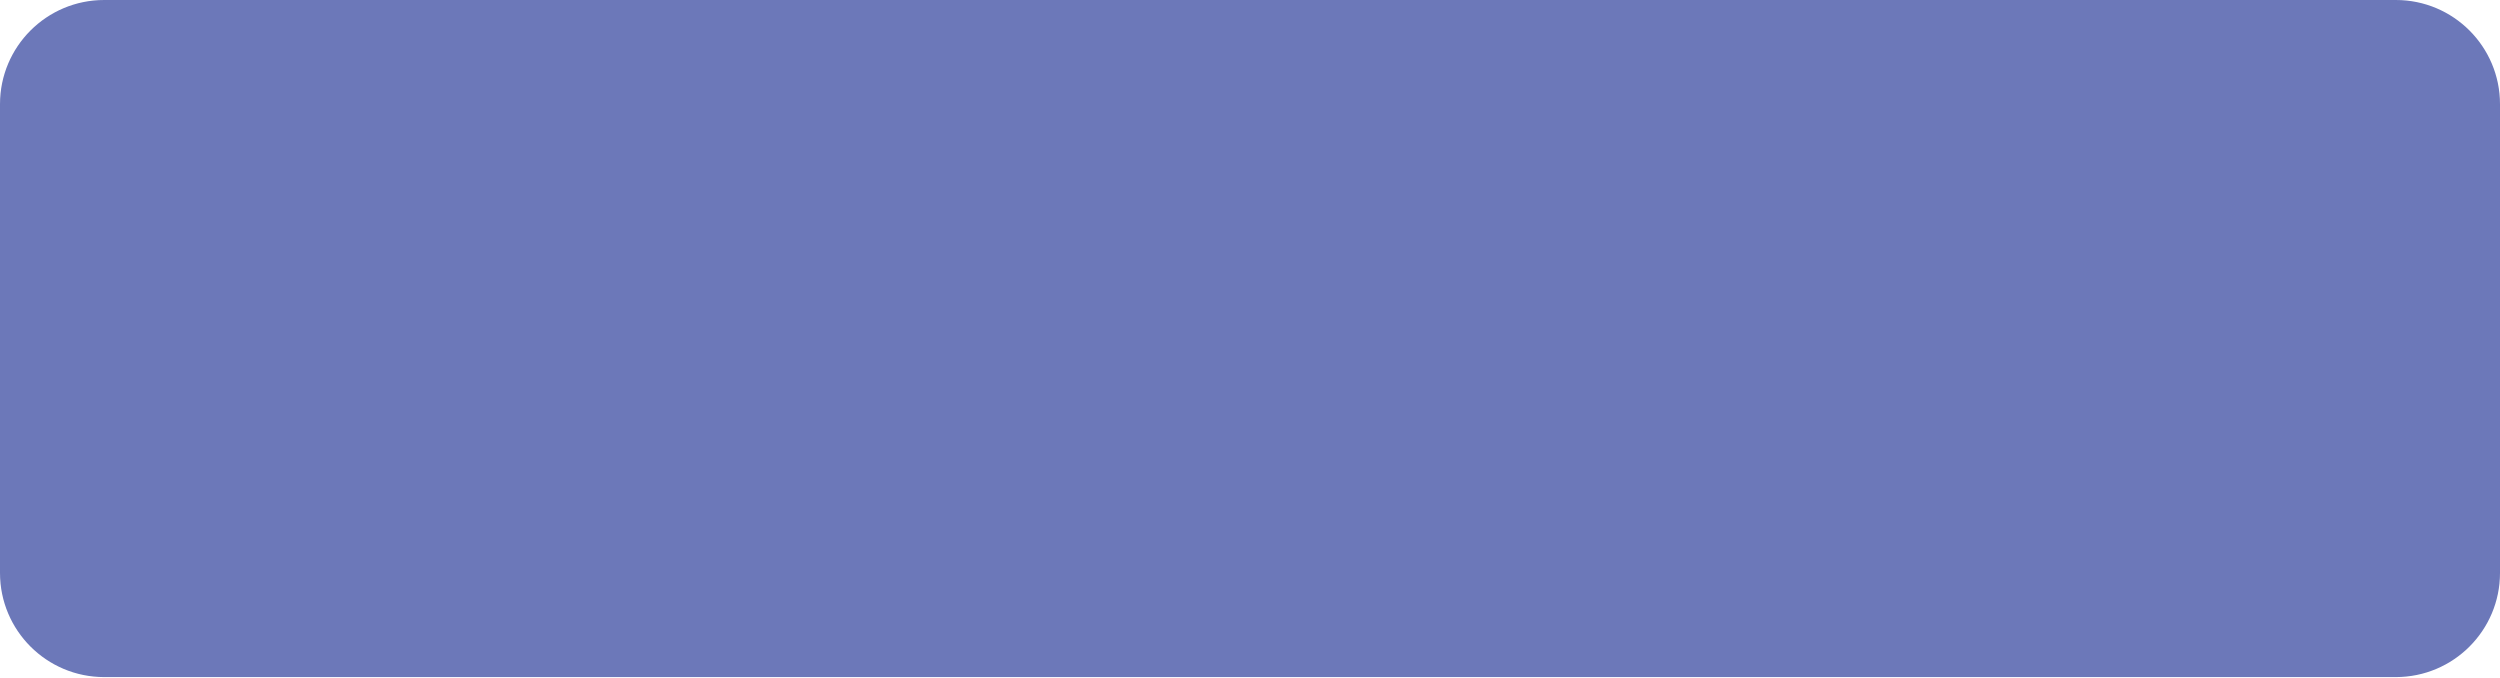
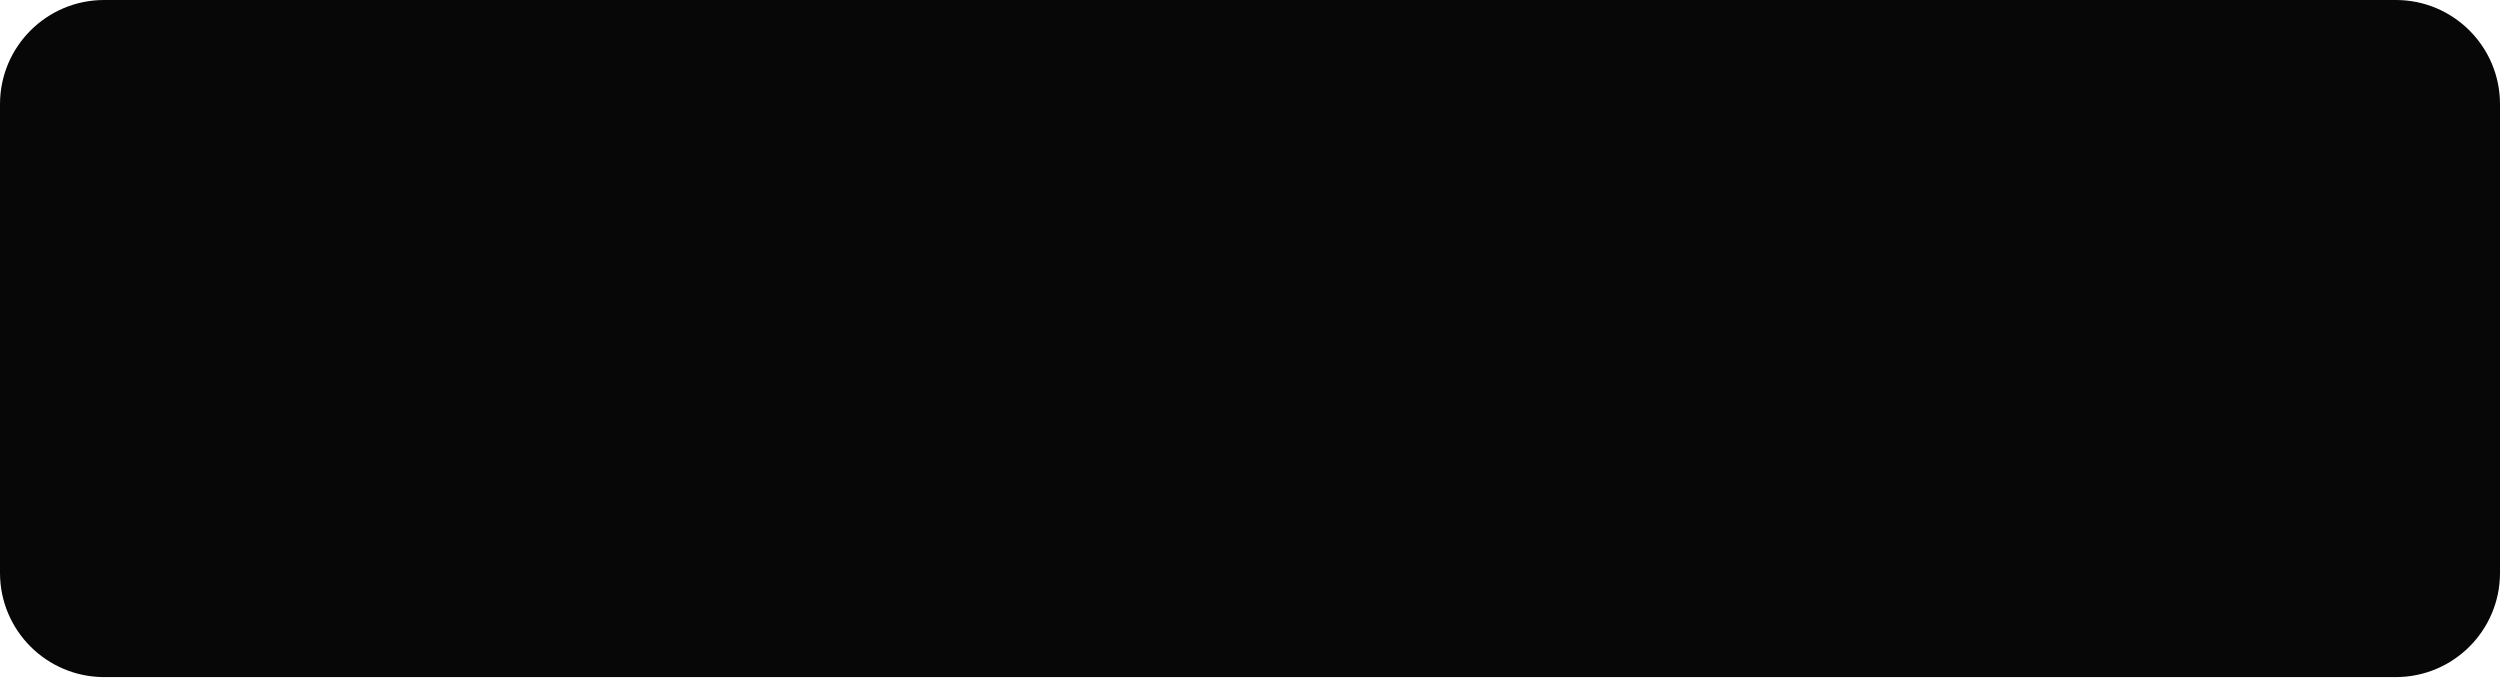
<svg xmlns="http://www.w3.org/2000/svg" id="svg4306" width="48" height="13" version="1.1" style="enable-background:new">
  <defs id="defs29">
    </defs>
  <g id="active-center">
-     <path id="rect4175" width="48" height="13" x="0" y="0" style="opacity:1;fill:#6875b7;fill-opacity:0.969;fill-rule:nonzero;stroke:none;stroke-width:2;stroke-linecap:round;stroke-linejoin:round;stroke-miterlimit:4;stroke-dasharray:none;stroke-opacity:1" d="m 2,0 h 44 a 2,2 45 0 1 2,2 v 9 a 2,2 135 0 1 -2,2 H 2 A 2,2 45 0 1 0,11 V 2 A 2,2 135 0 1 2,0 Z" />
+     <path id="rect4175" width="48" height="13" x="0" y="0" style="opacity:1;fill:{{palettes.secondary._50.hex}};fill-opacity:0.969;fill-rule:nonzero;stroke:none;stroke-width:2;stroke-linecap:round;stroke-linejoin:round;stroke-miterlimit:4;stroke-dasharray:none;stroke-opacity:1" d="m 2,0 h 44 a 2,2 45 0 1 2,2 v 9 a 2,2 135 0 1 -2,2 H 2 A 2,2 45 0 1 0,11 V 2 A 2,2 135 0 1 2,0 Z" />
  </g>
  <g id="hover-center" transform="translate(-22,-42)">
-     <path id="rect4175-75" width="48" height="13" x="0" y="0" style="opacity:0.9;fill:#6875b7;fill-opacity:0.969;fill-rule:nonzero;stroke:none;stroke-width:2;stroke-linecap:round;stroke-linejoin:round;stroke-miterlimit:4;stroke-dasharray:none;stroke-opacity:1;enable-background:new" d="m 2,0 h 44 a 2,2 45 0 1 2,2 v 9 a 2,2 135 0 1 -2,2 H 2 A 2,2 45 0 1 0,11 V 2 A 2,2 135 0 1 2,0 Z" transform="translate(74,42)" />
+     <path id="rect4175-75" width="48" height="13" x="0" y="0" style="opacity:0.9;fill:{{palettes.secondary._50.hex}};fill-opacity:0.969;fill-rule:nonzero;stroke:none;stroke-width:2;stroke-linecap:round;stroke-linejoin:round;stroke-miterlimit:4;stroke-dasharray:none;stroke-opacity:1;enable-background:new" d="m 2,0 h 44 a 2,2 45 0 1 2,2 v 9 a 2,2 135 0 1 -2,2 H 2 A 2,2 45 0 1 0,11 V 2 A 2,2 135 0 1 2,0 Z" transform="translate(74,42)" />
    <g id="g5" transform="matrix(1.282297,0,0,1.403544,-23.89486,-16.36352)" style="stroke-width:1.05;enable-background:new">
      <rect style="opacity:1;fill:#d5d5d5;fill-opacity:1;stroke-width:0.525;stroke-linecap:square;stroke-linejoin:round;enable-background:new" id="rect5" width="1.004" height="6.973" x="45.089" y="-99.968" transform="matrix(-0.01388465,0.9999036,-0.9999791,-0.00646801,0,0)" />
    </g>
    <g id="g1" transform="matrix(1.282297,0,0,1.403544,-23.89486,-19.56303)" style="stroke-width:1.05;enable-background:new">
      <rect style="opacity:1;fill:#d5d5d5;fill-opacity:1;stroke-width:0.525;stroke-linecap:square;stroke-linejoin:round;enable-background:new" id="rect1" width="1.004" height="6.973" x="45.089" y="-99.968" transform="matrix(-0.01388465,0.9999036,-0.9999791,-0.00646801,0,0)" />
    </g>
    <g id="g3" transform="matrix(1.282297,0,0,1.403544,-23.89486,-13.26352)" style="stroke-width:1.05;enable-background:new">
      <rect style="opacity:1;fill:#d5d5d5;fill-opacity:1;stroke-width:0.525;stroke-linecap:square;stroke-linejoin:round;enable-background:new" id="rect3" width="1.004" height="6.973" x="45.089" y="-99.968" transform="matrix(-0.01388465,0.9999036,-0.9999791,-0.00646801,0,0)" />
    </g>
  </g>
  <g id="pressed-center" transform="translate(-22,-42)">
-     <path id="rect4175-75-6" width="48" height="13" x="0" y="0" style="opacity:0.9;fill:#6875b7;fill-opacity:0.969;fill-rule:nonzero;stroke:none;stroke-width:2;stroke-linecap:round;stroke-linejoin:round;stroke-miterlimit:4;stroke-dasharray:none;stroke-opacity:1;enable-background:new" d="m 2,0 h 44 a 2,2 45 0 1 2,2 v 9 a 2,2 135 0 1 -2,2 H 2 A 2,2 45 0 1 0,11 V 2 A 2,2 135 0 1 2,0 Z" transform="translate(126.4949,42)" />
+     <path id="rect4175-75-6" width="48" height="13" x="0" y="0" style="opacity:0.9;fill:{{palettes.secondary._50.hex}};fill-opacity:0.969;fill-rule:nonzero;stroke:none;stroke-width:2;stroke-linecap:round;stroke-linejoin:round;stroke-miterlimit:4;stroke-dasharray:none;stroke-opacity:1;enable-background:new" d="m 2,0 h 44 a 2,2 45 0 1 2,2 v 9 a 2,2 135 0 1 -2,2 H 2 A 2,2 45 0 1 0,11 V 2 A 2,2 135 0 1 2,0 Z" transform="translate(126.4949,42)" />
    <g id="g4" transform="matrix(1.282297,0,0,1.403544,28.10514,-19.56303)" style="stroke-width:1.05;enable-background:new">
      <rect style="opacity:1;fill:#d5d5d5;fill-opacity:1;stroke-width:0.525;stroke-linecap:square;stroke-linejoin:round;enable-background:new" id="rect4" width="1.004" height="6.973" x="45.089" y="-99.968" transform="matrix(-0.01388465,0.9999036,-0.9999791,-0.00646801,0,0)" />
    </g>
    <g id="g2" transform="matrix(1.282297,0,0,1.403544,28.10514,-16.36352)" style="stroke-width:1.05;enable-background:new">
      <rect style="opacity:1;fill:#d5d5d5;fill-opacity:1;stroke-width:0.525;stroke-linecap:square;stroke-linejoin:round;enable-background:new" id="rect2" width="1.004" height="6.973" x="45.089" y="-99.968" transform="matrix(-0.01388465,0.9999036,-0.9999791,-0.00646801,0,0)" />
    </g>
    <g id="g6" transform="matrix(1.282297,0,0,1.403544,28.10514,-13.26352)" style="stroke-width:1.05;enable-background:new">
      <rect style="opacity:1;fill:#d5d5d5;fill-opacity:1;stroke-width:0.525;stroke-linecap:square;stroke-linejoin:round;enable-background:new" id="rect6" width="1.004" height="6.973" x="45.089" y="-99.968" transform="matrix(-0.01388465,0.9999036,-0.9999791,-0.00646801,0,0)" />
    </g>
  </g>
  <g id="inactive-center" transform="translate(48.41406,-43)" style="opacity:0.3">
    <path id="rect4175-75-6-0" width="48" height="13" x="0" y="0" style="opacity:0.9;fill:#767676;fill-opacity:1;fill-rule:nonzero;stroke:none;stroke-width:2;stroke-linecap:round;stroke-linejoin:round;stroke-miterlimit:4;stroke-dasharray:none;stroke-opacity:1;enable-background:new" d="m 2,0 h 44 a 2,2 45 0 1 2,2 v 9 a 2,2 135 0 1 -2,2 H 2 A 2,2 45 0 1 0,11 V 2 A 2,2 135 0 1 2,0 Z" transform="translate(55.33594,23)" />
  </g>
  <g style="opacity:0.3" transform="translate(27,-58)" id="deactivated-center">
    <path id="rect4175-75-6-0-6" width="48" height="13" x="0" y="0" style="opacity:0.9;fill:#767676;fill-opacity:1;fill-rule:nonzero;stroke:none;stroke-width:2;stroke-linecap:round;stroke-linejoin:round;stroke-miterlimit:4;stroke-dasharray:none;stroke-opacity:1;enable-background:new" d="m 2,0 h 44 a 2,2 45 0 1 2,2 v 9 a 2,2 135 0 1 -2,2 H 2 A 2,2 45 0 1 0,11 V 2 A 2,2 135 0 1 2,0 Z" transform="translate(24,38)" />
  </g>
</svg>
